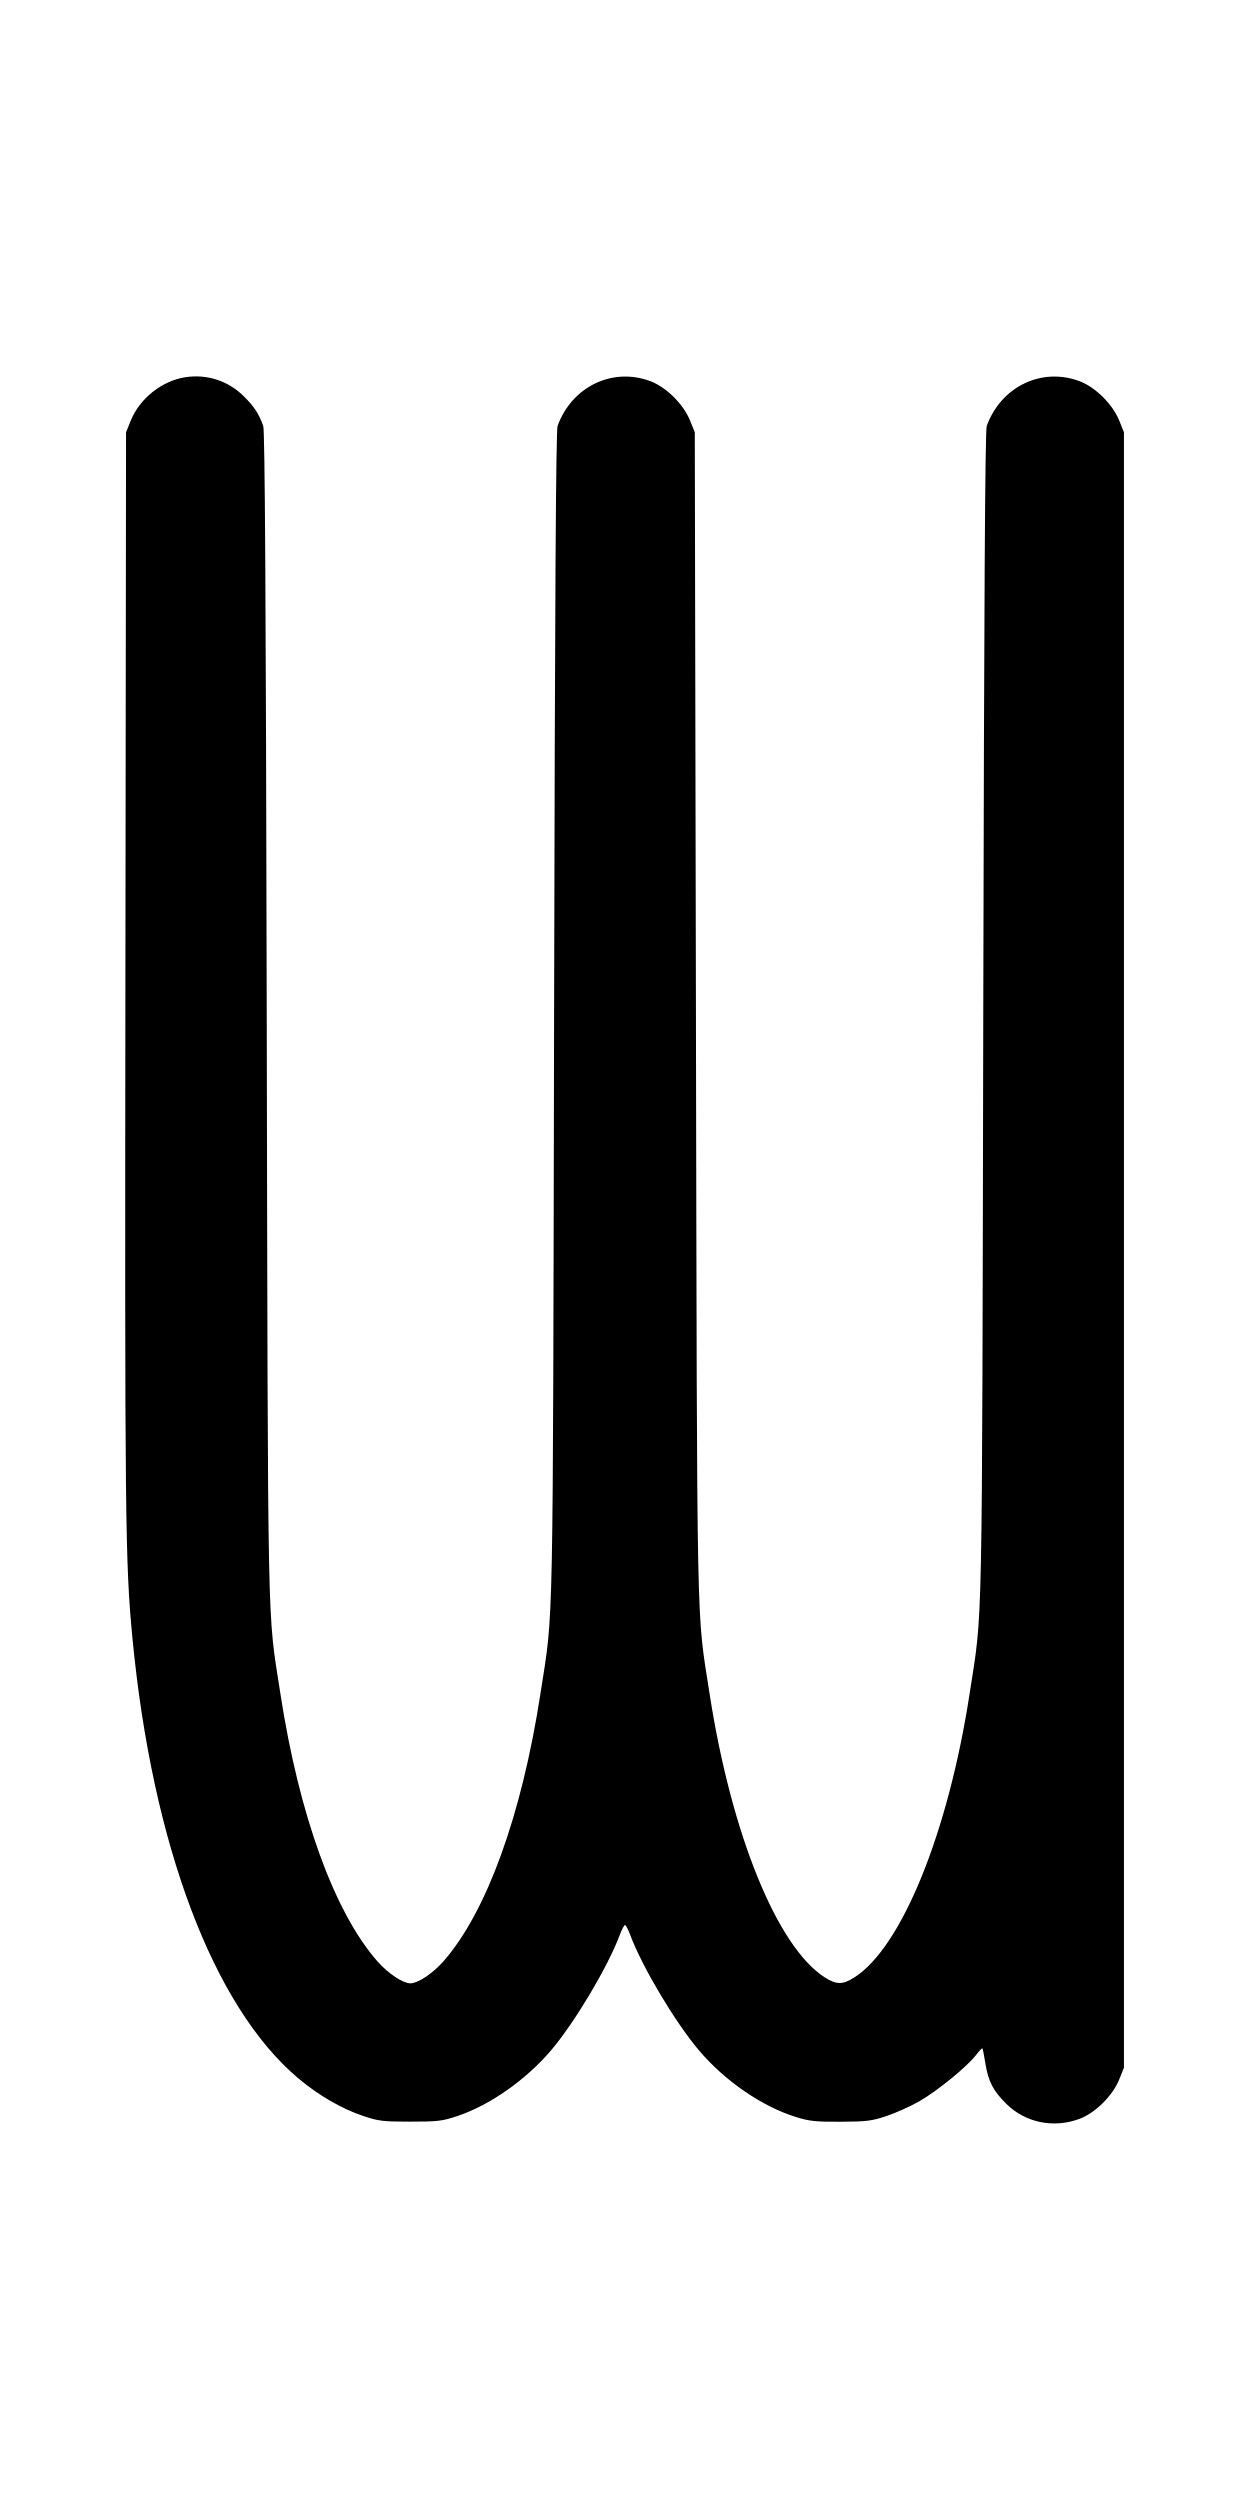
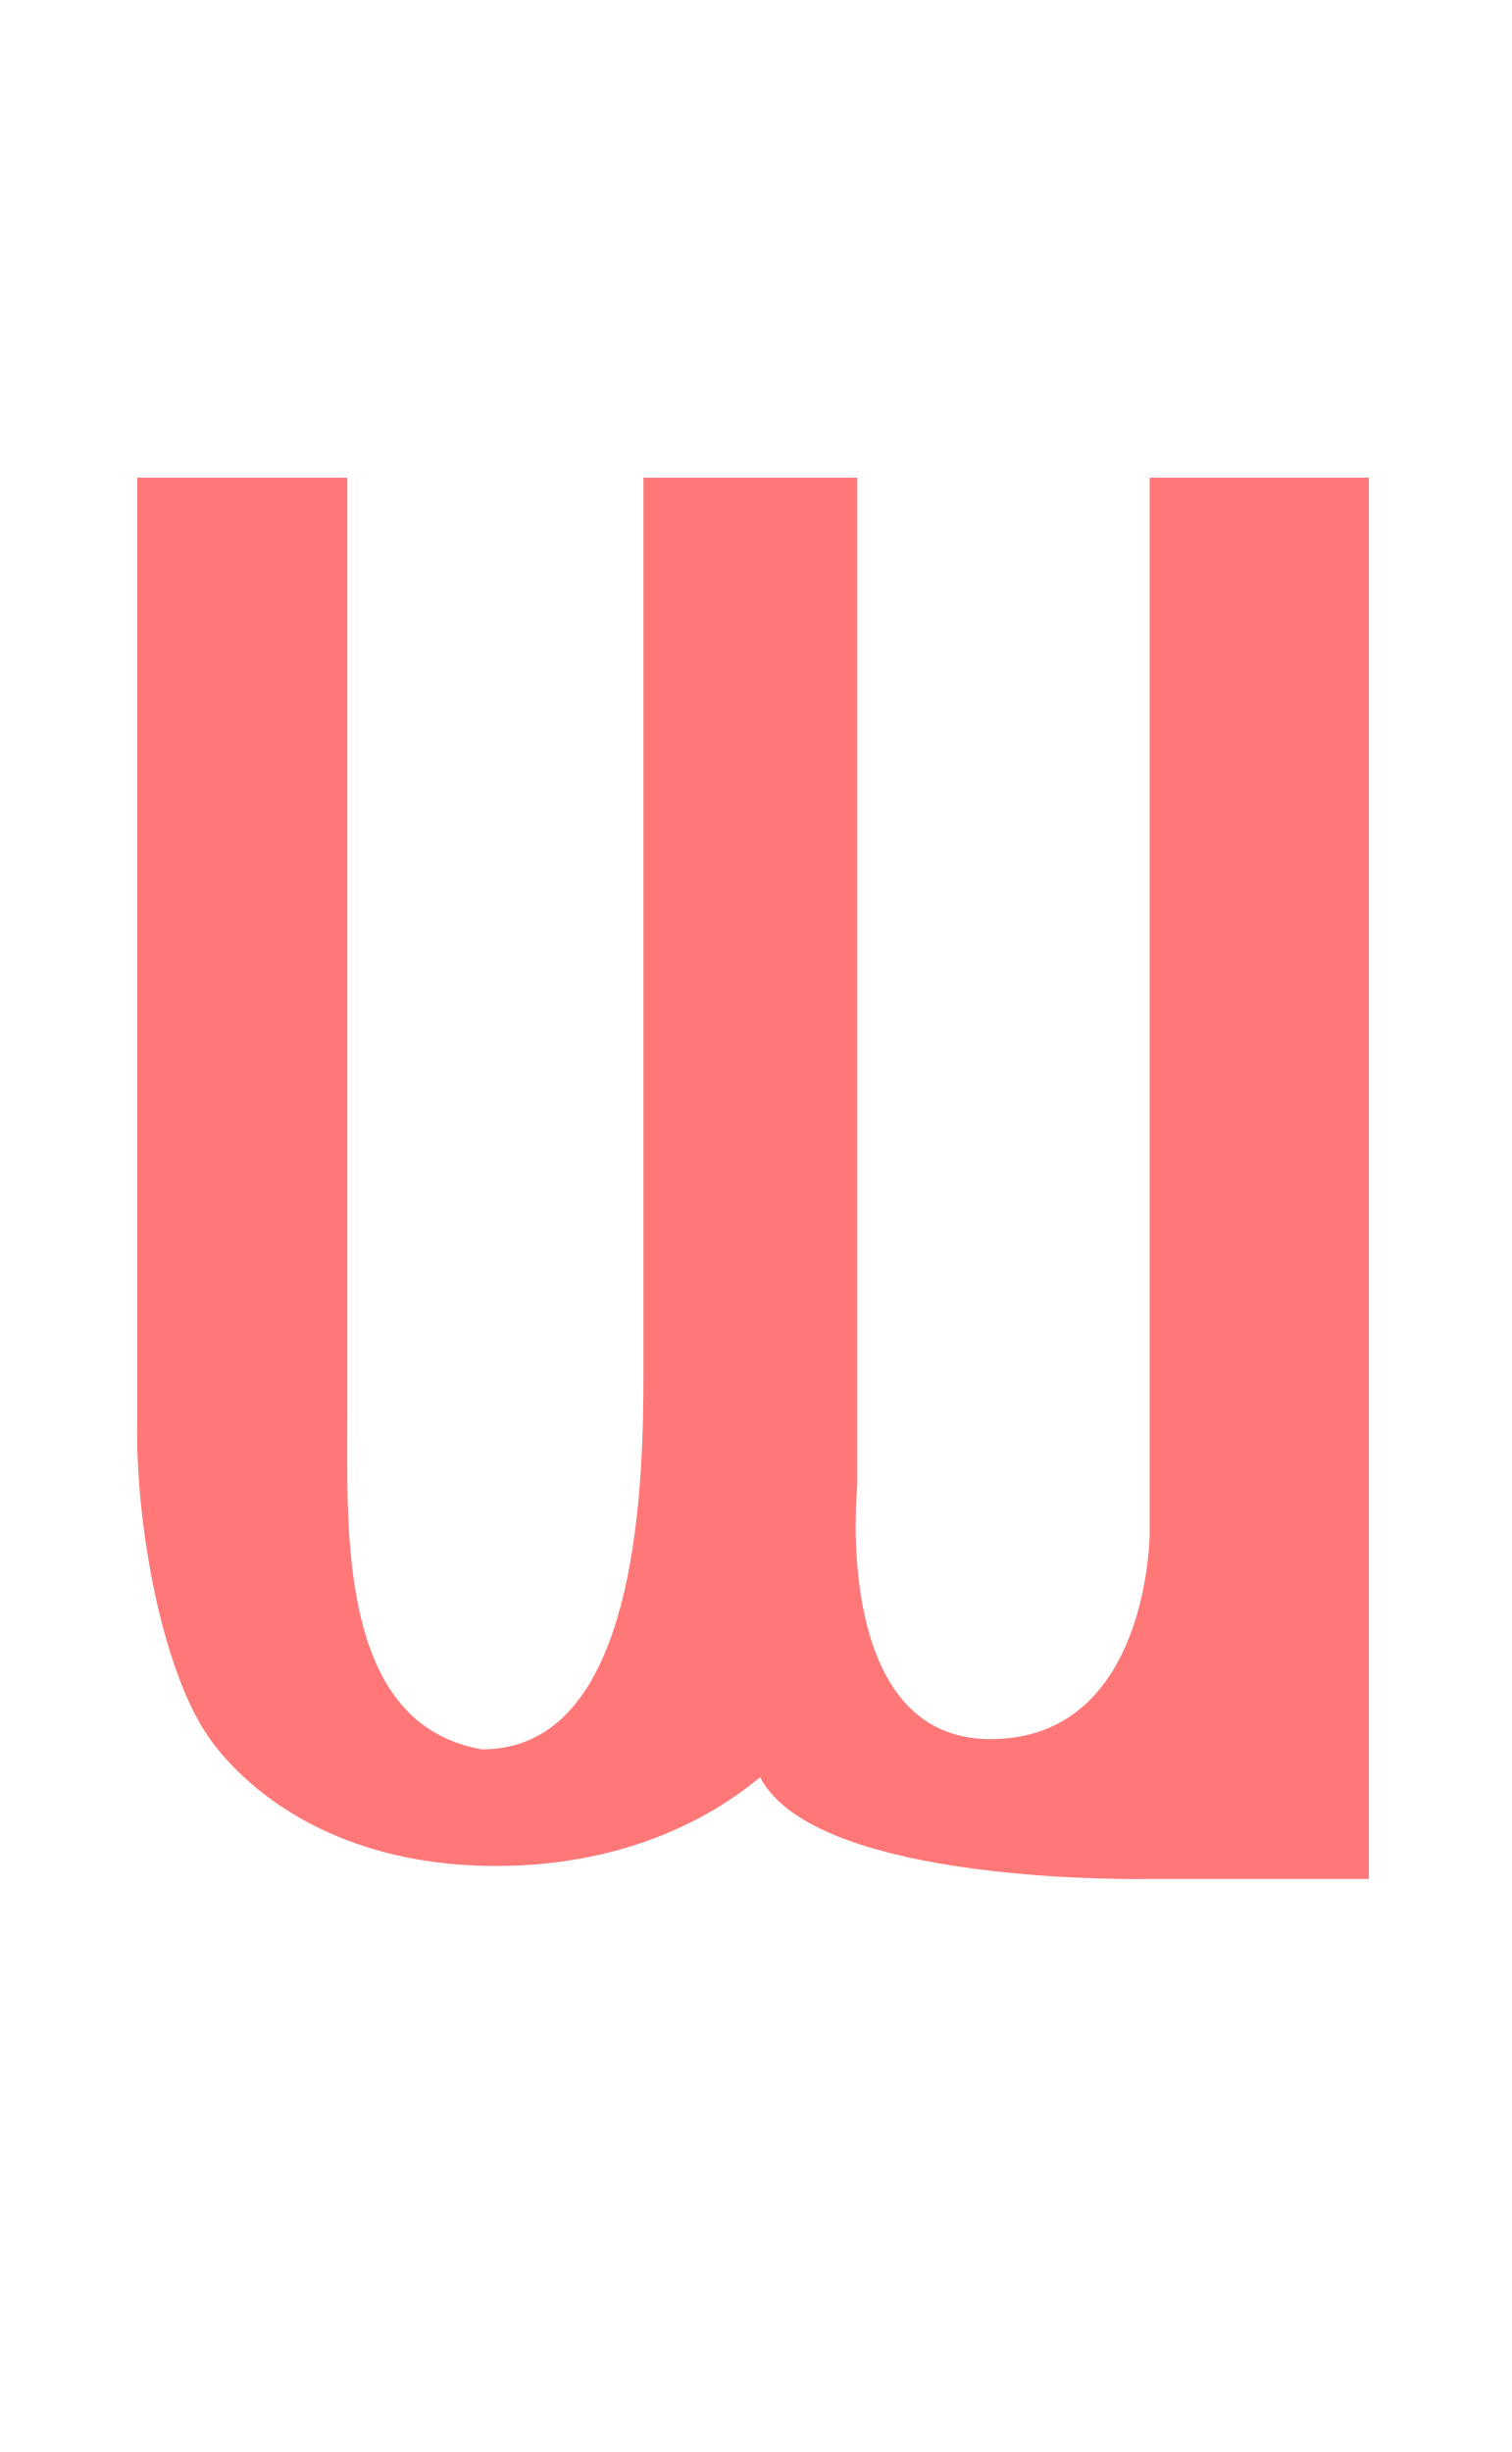
- <svg xmlns="http://www.w3.org/2000/svg" width="500" height="1000" viewBox="0 0 500 1000" version="1.1" id="svg5">
-   <path d="M74.059 150.902 C 64.770 152.341,55.872 159.425,52.320 168.209 L 50.417 172.917 50.162 389.583 C 49.904 609.201,50.073 625.048,52.992 655.417 C 60.925 737.928,85.288 802.609,119.219 831.243 C 127.392 838.140,136.649 843.508,145.417 846.435 C 151.417 848.438,153.291 848.661,164.167 848.661 C 175.042 848.661,176.916 848.438,182.917 846.435 C 195.923 842.093,210.410 831.931,220.440 820.116 C 229.921 808.946,243.166 786.696,247.917 773.958 C 248.729 771.781,249.666 770.000,250.000 770.000 C 250.334 770.000,251.271 771.781,252.083 773.958 C 256.854 786.750,270.080 808.946,279.652 820.225 C 289.989 832.406,304.772 842.561,318.333 846.797 C 323.689 848.471,326.253 848.742,336.250 848.697 C 346.573 848.651,348.684 848.389,354.583 846.427 C 358.250 845.207,364.171 842.540,367.741 840.501 C 374.891 836.415,386.895 826.627,390.415 822.011 C 391.654 820.386,392.797 819.186,392.955 819.344 C 393.113 819.502,393.652 822.194,394.152 825.326 C 395.313 832.594,397.259 836.350,402.571 841.579 C 410.219 849.108,421.498 851.401,431.826 847.529 C 438.141 845.161,445.043 838.319,447.667 831.826 L 449.583 827.083 449.583 500.000 L 449.583 172.917 447.667 168.174 C 445.043 161.681,438.141 154.839,431.826 152.471 C 416.673 146.789,400.419 154.625,394.700 170.368 C 394.033 172.202,393.642 238.193,393.304 405.833 C 392.788 661.458,393.162 642.903,387.841 677.500 C 379.290 733.101,360.646 778.976,341.723 790.977 C 337.048 793.942,334.619 793.942,329.943 790.977 C 310.914 778.908,292.507 733.606,283.836 677.500 C 278.505 643.003,278.877 661.521,278.375 405.833 L 277.917 172.917 276.000 168.174 C 273.376 161.681,266.474 154.839,260.159 152.471 C 245.006 146.789,228.752 154.625,223.033 170.368 C 222.366 172.202,221.975 238.193,221.637 405.833 C 221.122 661.473,221.495 642.935,216.171 677.500 C 208.673 726.180,194.605 764.954,177.311 784.600 C 173.083 789.404,167.168 793.333,164.167 793.333 C 161.165 793.333,155.251 789.404,151.022 784.600 C 133.759 764.988,119.647 726.095,112.162 677.500 C 106.839 642.935,107.212 661.473,106.696 405.833 C 106.358 238.193,105.967 172.202,105.300 170.368 C 103.489 165.381,101.621 162.547,97.421 158.413 C 91.174 152.264,82.752 149.557,74.059 150.902 " stroke="none" fill-rule="evenodd" fill="black" />
+ <svg xmlns="http://www.w3.org/2000/svg" width="619.023" height="1003.986" viewBox="0 0 619.023 1003.986" version="1.1" id="svg5">
+   <defs id="defs1" />
+   <path id="rect4" style="fill:#ff0000;fill-opacity:0.533;stroke:none;stroke-width:122.439" d="m 56.211,195.608 v 384.833 c -0.988,44.953 10.648,103.907 29.008,130.509 3.925,5.687 36.523,53.081 117.867,53.081 56.103,0 91.342,-22.249 108.237,-36.356 0.022,0.043 0.041,0.088 0.064,0.131 23.323,44.553 159.483,41.54 159.483,41.54 h 89.791 V 195.608 h -89.791 v 432.043 c 0,0 -6e-4,84.451 -65.309,84.451 -65.309,0 -54.452,-103.863 -54.452,-103.863 V 195.608 h -87.569 v 366.995 c 0,49.694 -3.195,153.696 -66.102,153.696 -58.904,-10.186 -55.199,-88.59 -55.199,-136.908 V 195.608 Z" />
</svg>
